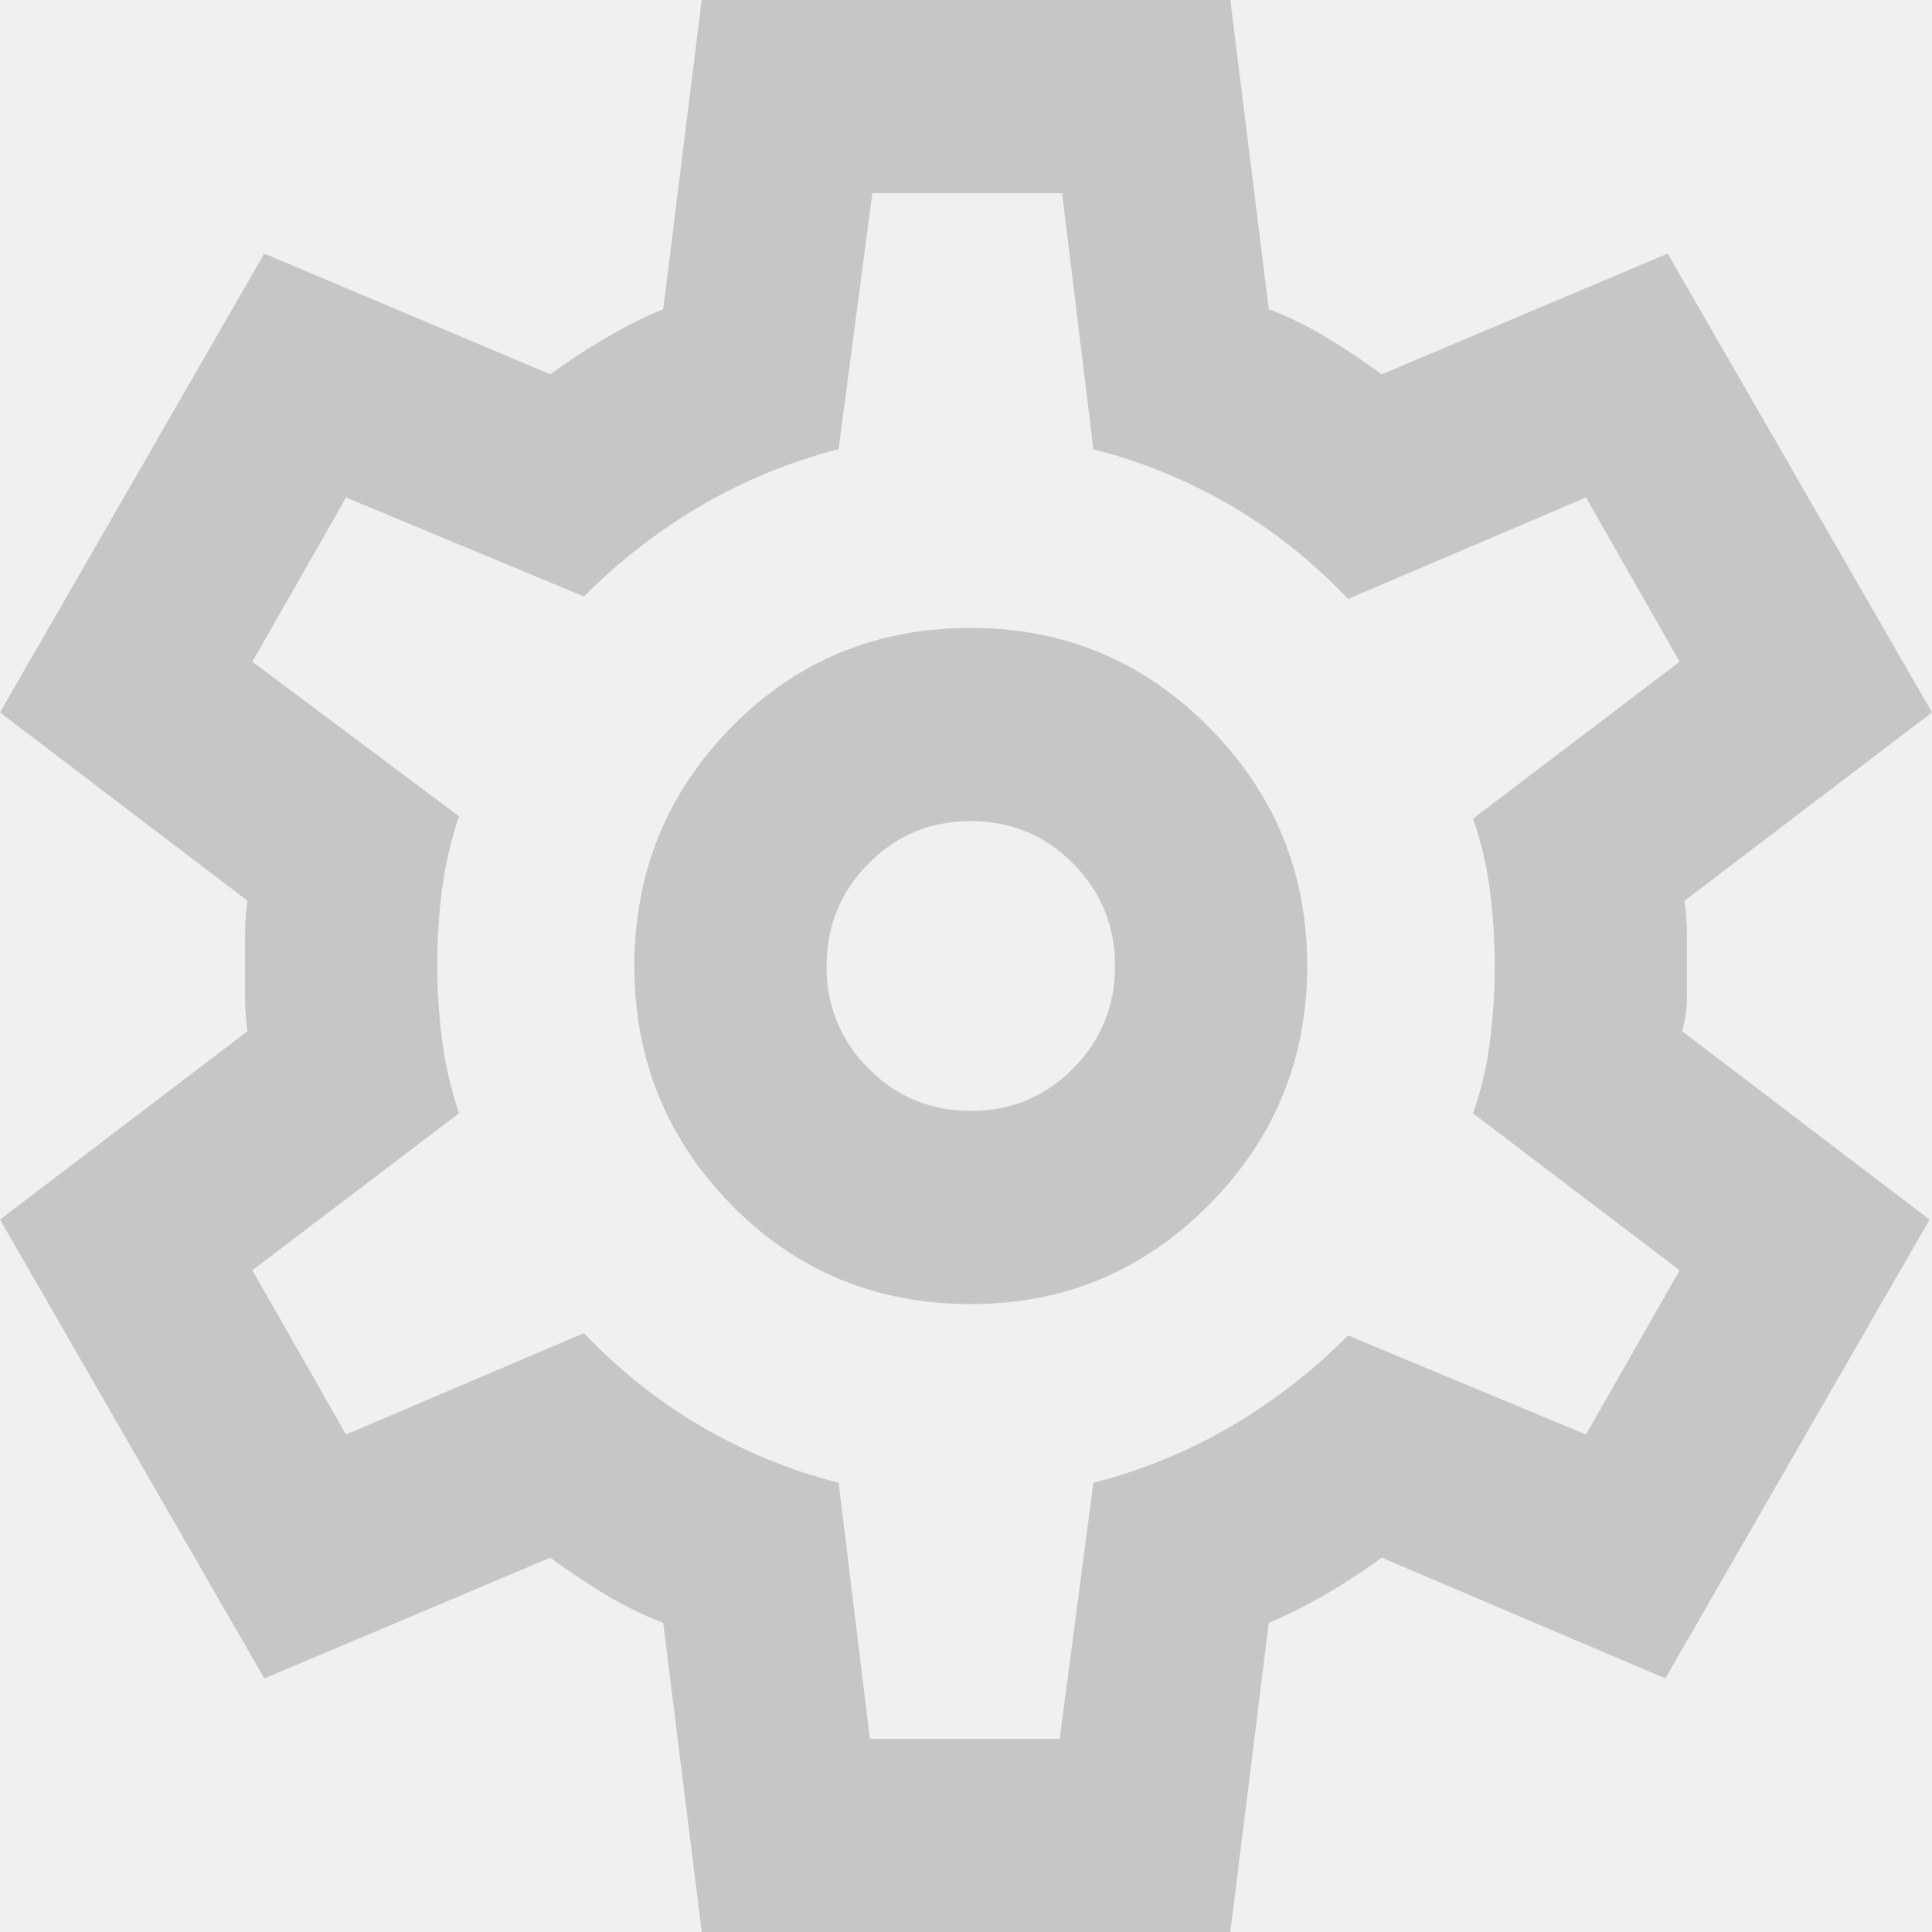
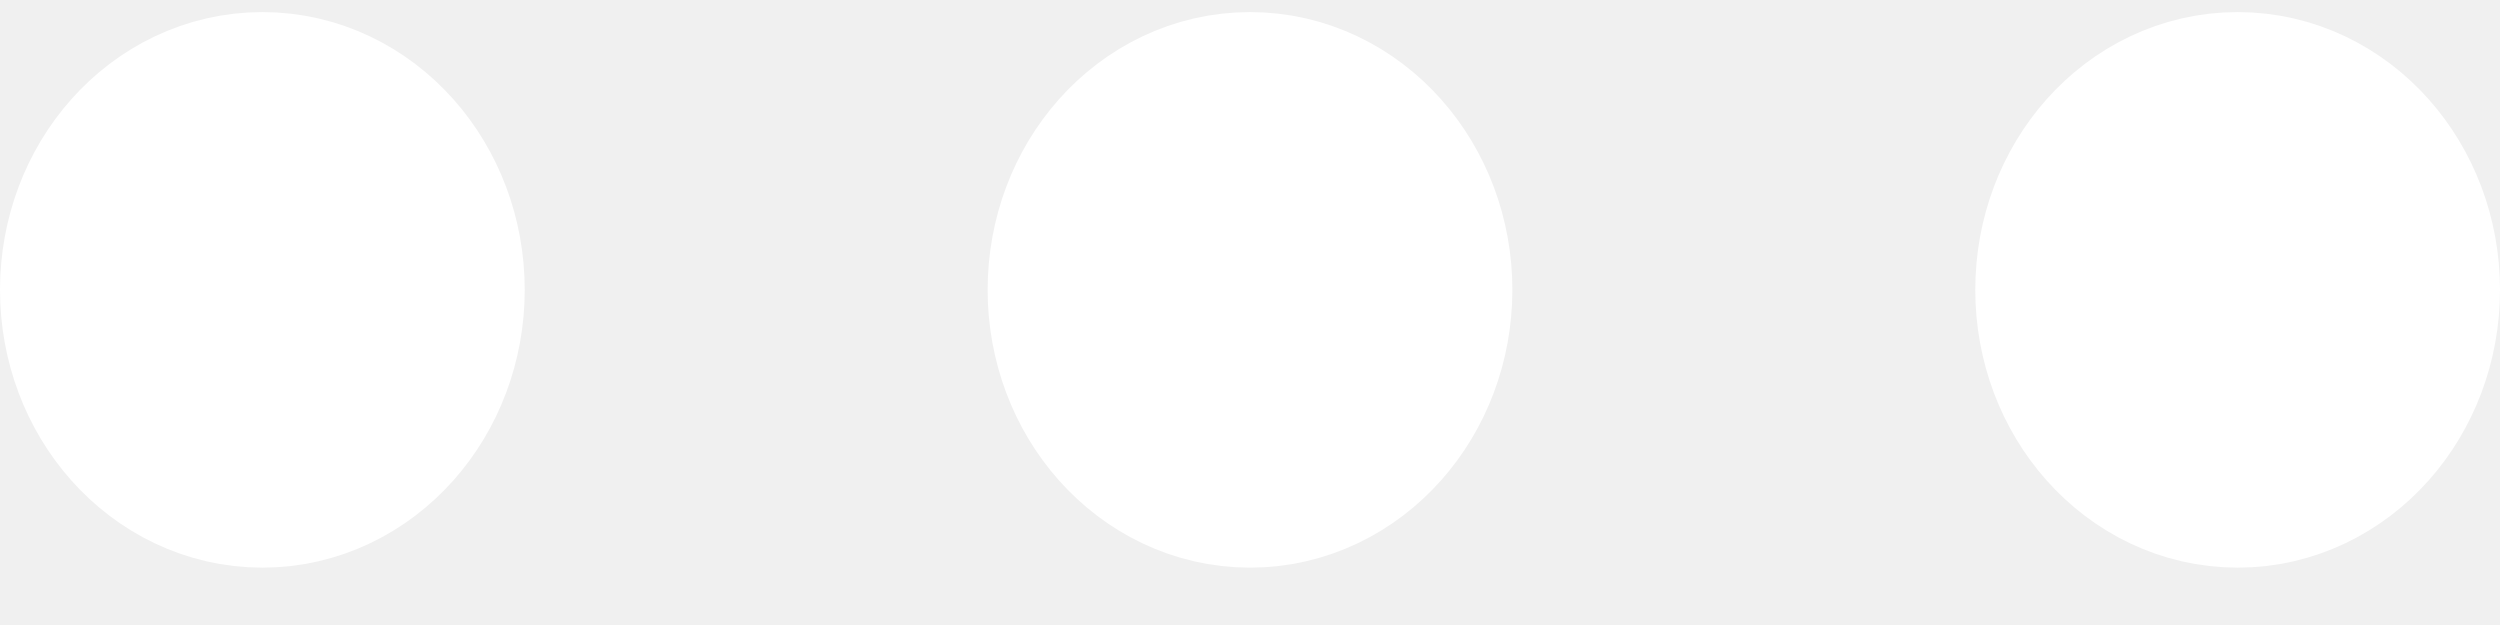
- <svg xmlns="http://www.w3.org/2000/svg" width="28" height="28" fill="none" viewBox="0 0 28 28">
-   <path fill="#C7C6C5" d="m10.17 28-.558-4.48a5.308 5.308 0 0 1-.854-.42 11.108 11.108 0 0 1-.783-.525l-4.144 1.75L0 17.675l3.587-2.73a3.363 3.363 0 0 1-.035-.473v-.944c0-.152.012-.31.035-.473L0 10.325l3.83-6.65 4.145 1.75a9.52 9.52 0 0 1 .801-.525c.279-.163.557-.303.836-.42L10.169 0h7.662l.557 4.48c.302.117.586.257.854.42.267.163.528.338.783.525l4.144-1.75L28 10.325l-3.587 2.73c.023.163.035.321.035.473v.944c0 .152-.024.31-.07.473l3.587 2.73-3.83 6.65-4.11-1.75a9.475 9.475 0 0 1-.801.525 7.01 7.01 0 0 1-.836.42L17.831 28h-7.662Zm3.9-9.1c1.346 0 2.495-.478 3.447-1.435.952-.957 1.428-2.112 1.428-3.465 0-1.353-.476-2.508-1.428-3.465-.951-.957-2.1-1.435-3.447-1.435-1.37 0-2.526.478-3.466 1.435-.941.957-1.41 2.112-1.41 3.465 0 1.353.47 2.508 1.41 3.465.94.957 2.095 1.435 3.466 1.435Zm0-2.8c-.58 0-1.074-.204-1.481-.613A2.025 2.025 0 0 1 11.98 14c0-.583.204-1.08.61-1.488.407-.409.9-.613 1.48-.612.58 0 1.074.204 1.48.613.407.409.61.905.61 1.487 0 .583-.204 1.08-.61 1.488-.408.409-.9.613-1.48.612Zm-1.463 9.1h2.751l.488-3.71a7.788 7.788 0 0 0 2.003-.823 8.33 8.33 0 0 0 1.688-1.312l3.448 1.435 1.358-2.38-2.995-2.275c.116-.327.198-.67.244-1.032a8.632 8.632 0 0 0 0-2.205 4.992 4.992 0 0 0-.244-1.033l2.995-2.275-1.358-2.38-3.448 1.47a7.735 7.735 0 0 0-1.688-1.347 7.824 7.824 0 0 0-2.003-.823l-.453-3.71h-2.751l-.488 3.71a7.761 7.761 0 0 0-2.002.823 8.42 8.42 0 0 0-1.69 1.312L5.016 7.21 3.657 9.59l2.995 2.24c-.116.35-.198.7-.244 1.05a8.596 8.596 0 0 0 0 2.205c.046.35.128.7.244 1.05L3.657 18.41l1.358 2.38 3.448-1.47c.51.537 1.074.986 1.69 1.348a7.753 7.753 0 0 0 2.001.822l.453 3.71Z" />
+ <svg xmlns="http://www.w3.org/2000/svg" width="36" height="9" fill="none" viewBox="0 0 36 9">
+   <path stroke="#fff" stroke-width="4" d="M3.778 6.174c.982 0 1.778-.896 1.778-2 0-1.105-.796-2-1.778-2S2 3.069 2 4.174c0 1.104.796 2 1.778 2Zm14.222 0c.982 0 1.778-.896 1.778-2 0-1.105-.796-2-1.778-2s-1.778.895-1.778 2c0 1.104.796 2 1.778 2Zm14.222 0c.982 0 1.778-.896 1.778-2 0-1.105-.796-2-1.778-2s-1.778.895-1.778 2c0 1.104.796 2 1.778 2Z" />
</svg>
